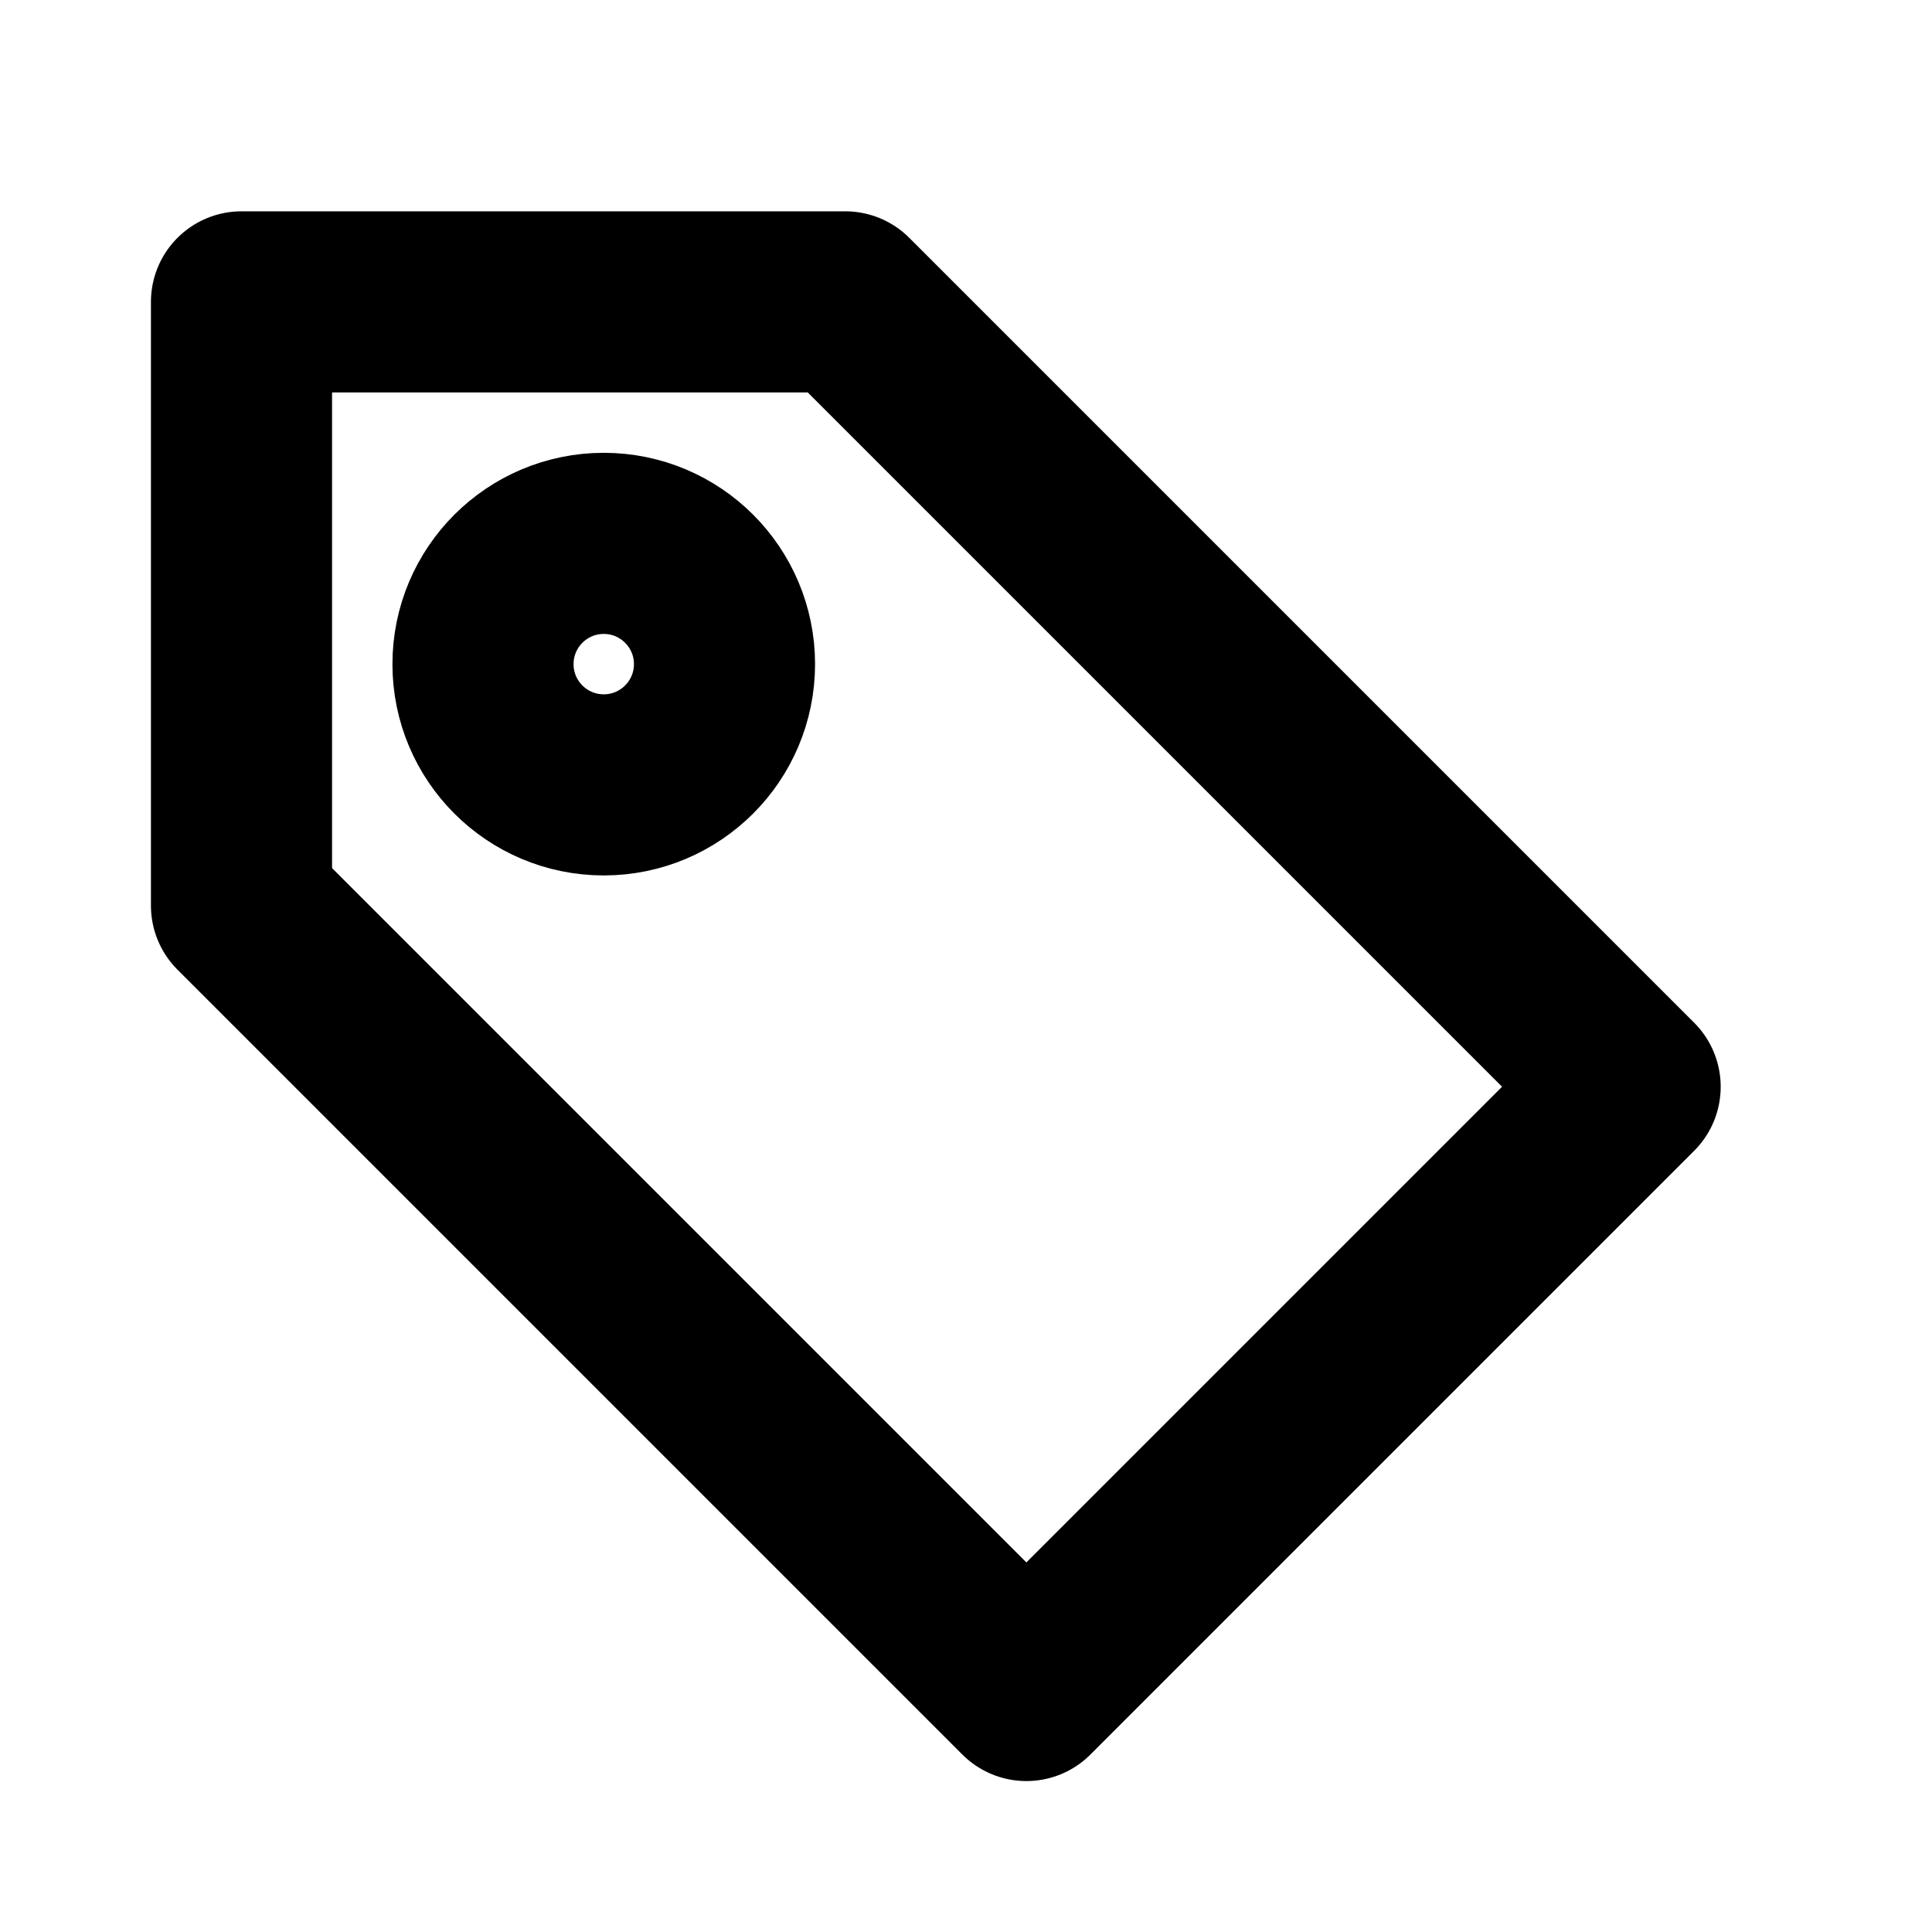
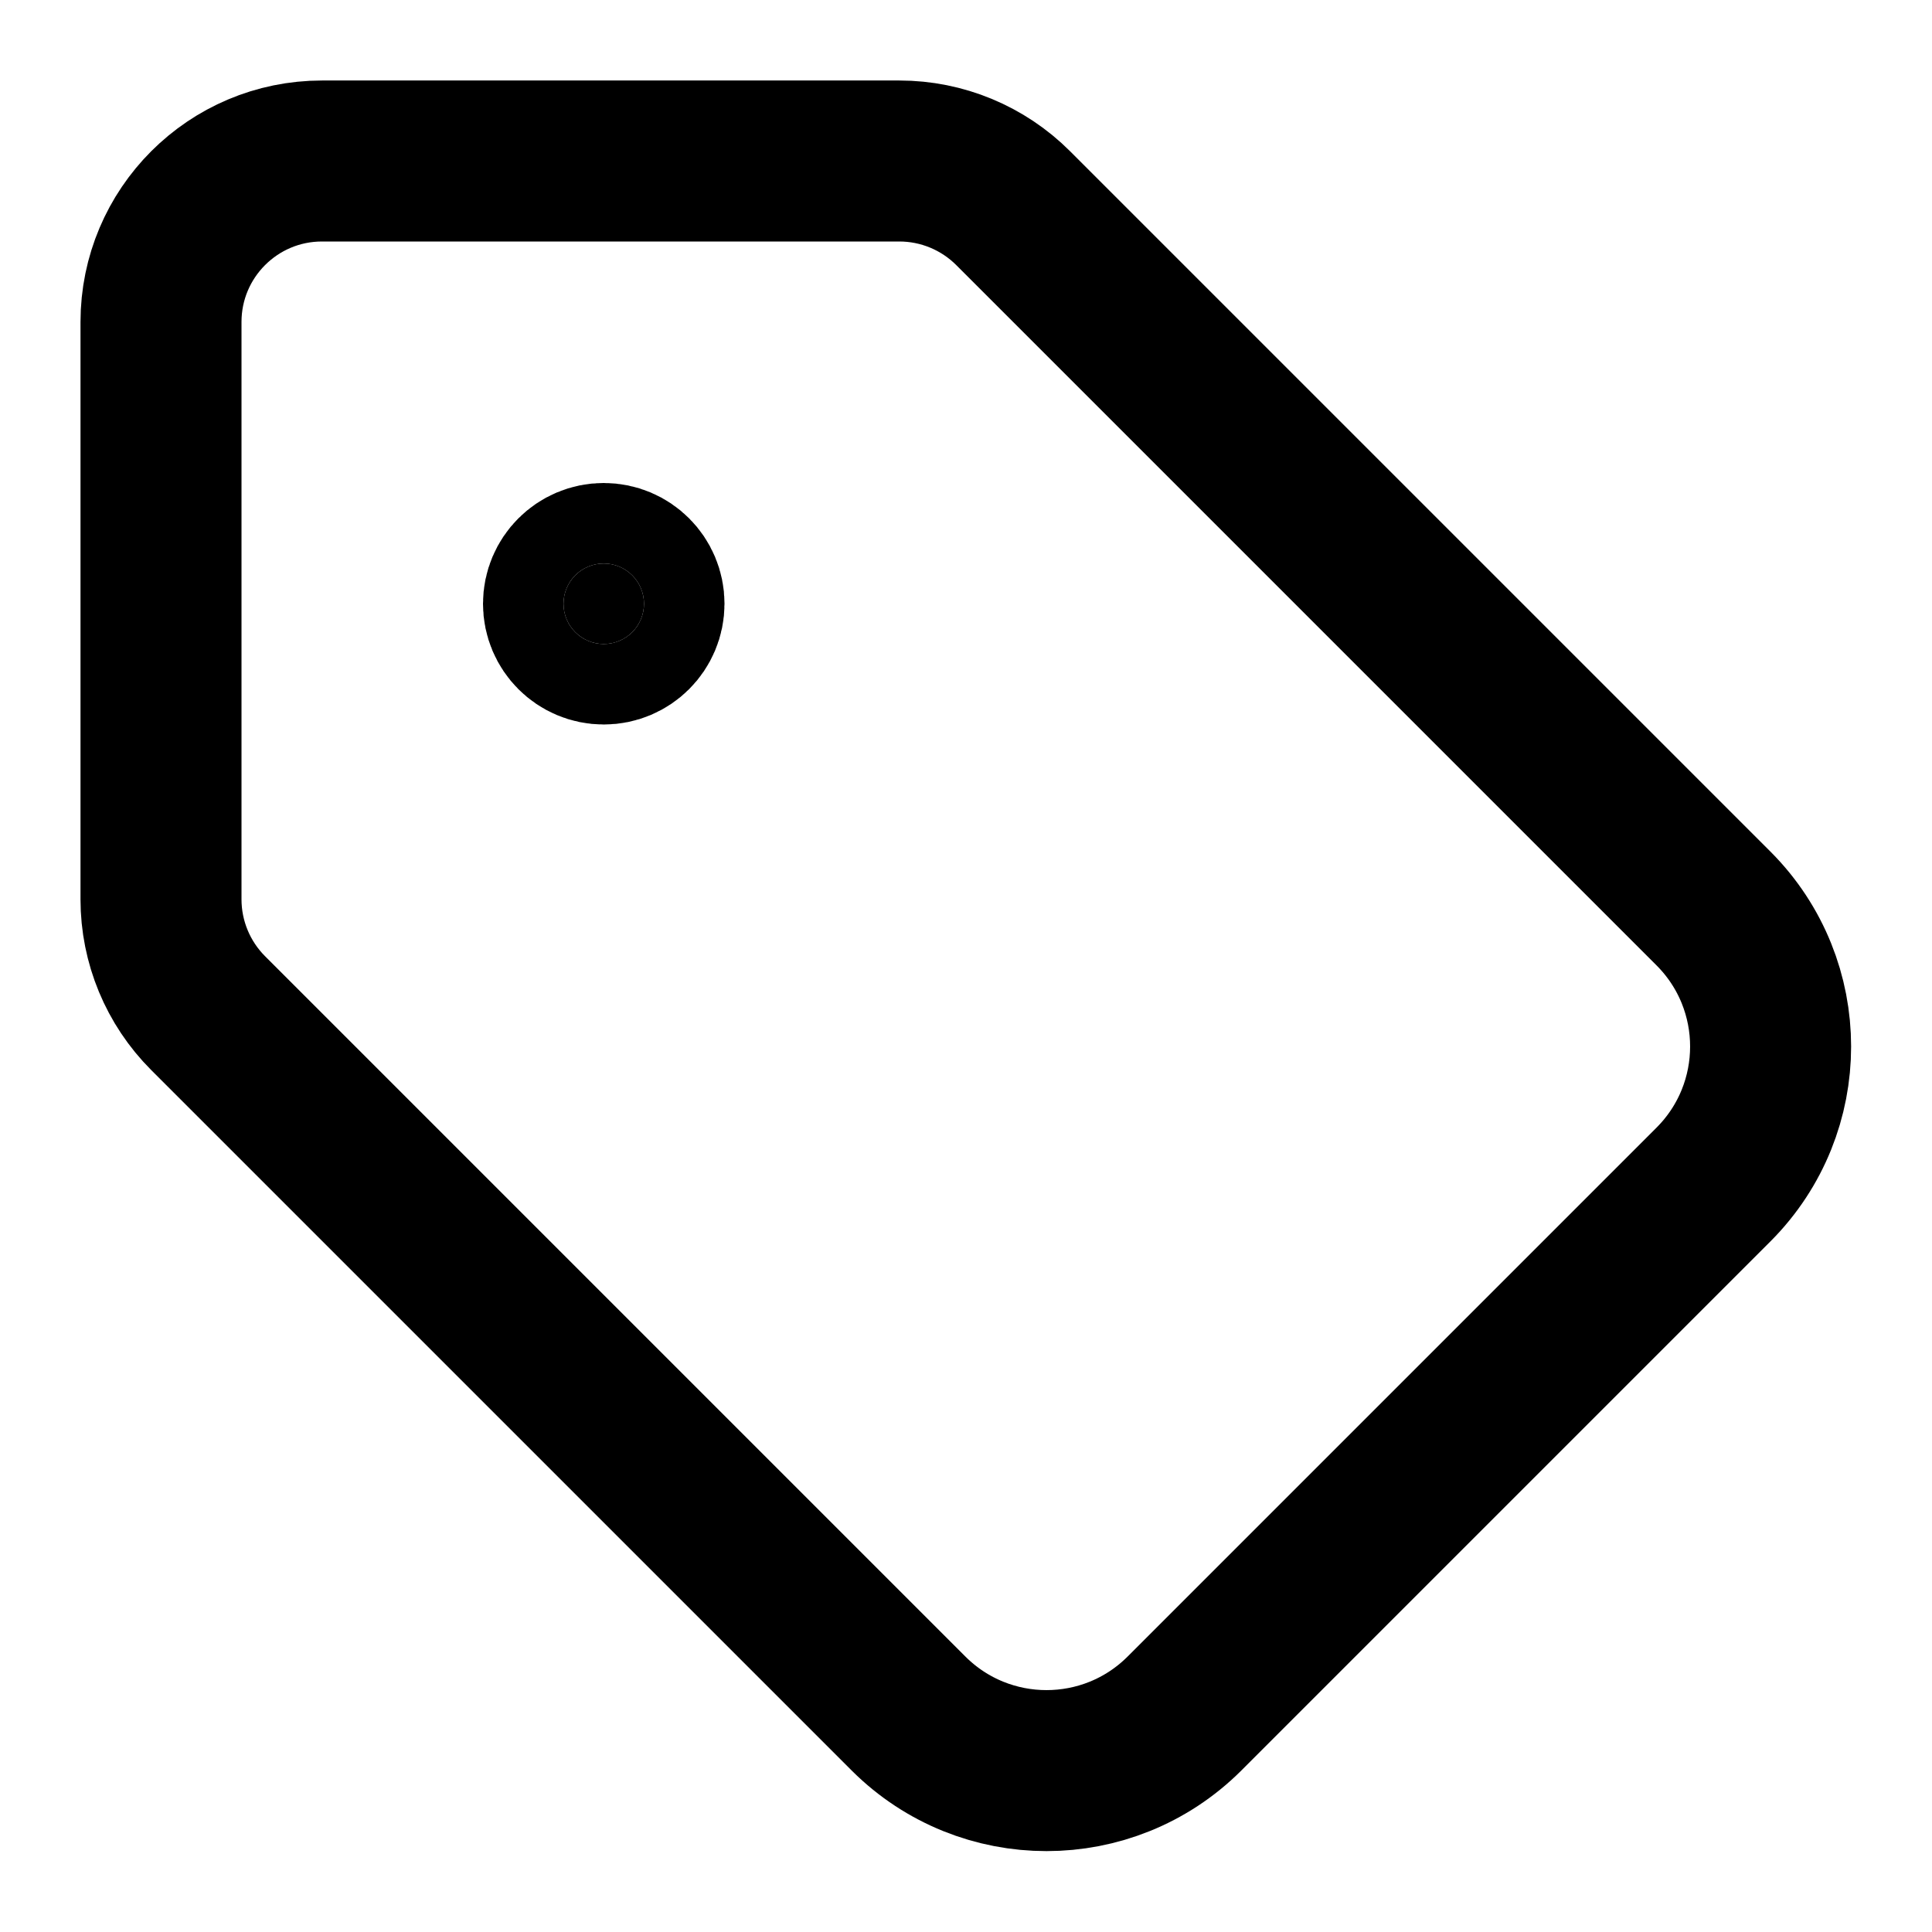
- <svg xmlns="http://www.w3.org/2000/svg" viewBox="0 0 16 16" fill="none" stroke="#000" stroke-width="1.5" stroke-linecap="round" stroke-linejoin="round">
-   <path d="M2 2.5v5l6.5 6.5 5-5L7 2.5z" />
-   <circle cx="5" cy="5.5" r="1" />
+ <svg xmlns="http://www.w3.org/2000/svg" viewBox="0 0 24 24" fill="none" stroke="#000" stroke-width="2" stroke-linecap="round" stroke-linejoin="round">
+   <path d="M12.586 2.586A2 2 0 0 0 11.172 2H4a2 2 0 0 0-2 2v7.172a2 2 0 0 0 .586 1.414l8.704 8.704a2.426 2.426 0 0 0 3.42 0l6.58-6.58a2.426 2.426 0 0 0 0-3.42z" />
+   <circle cx="7.5" cy="7.5" r=".5" fill="#000" />
</svg>
